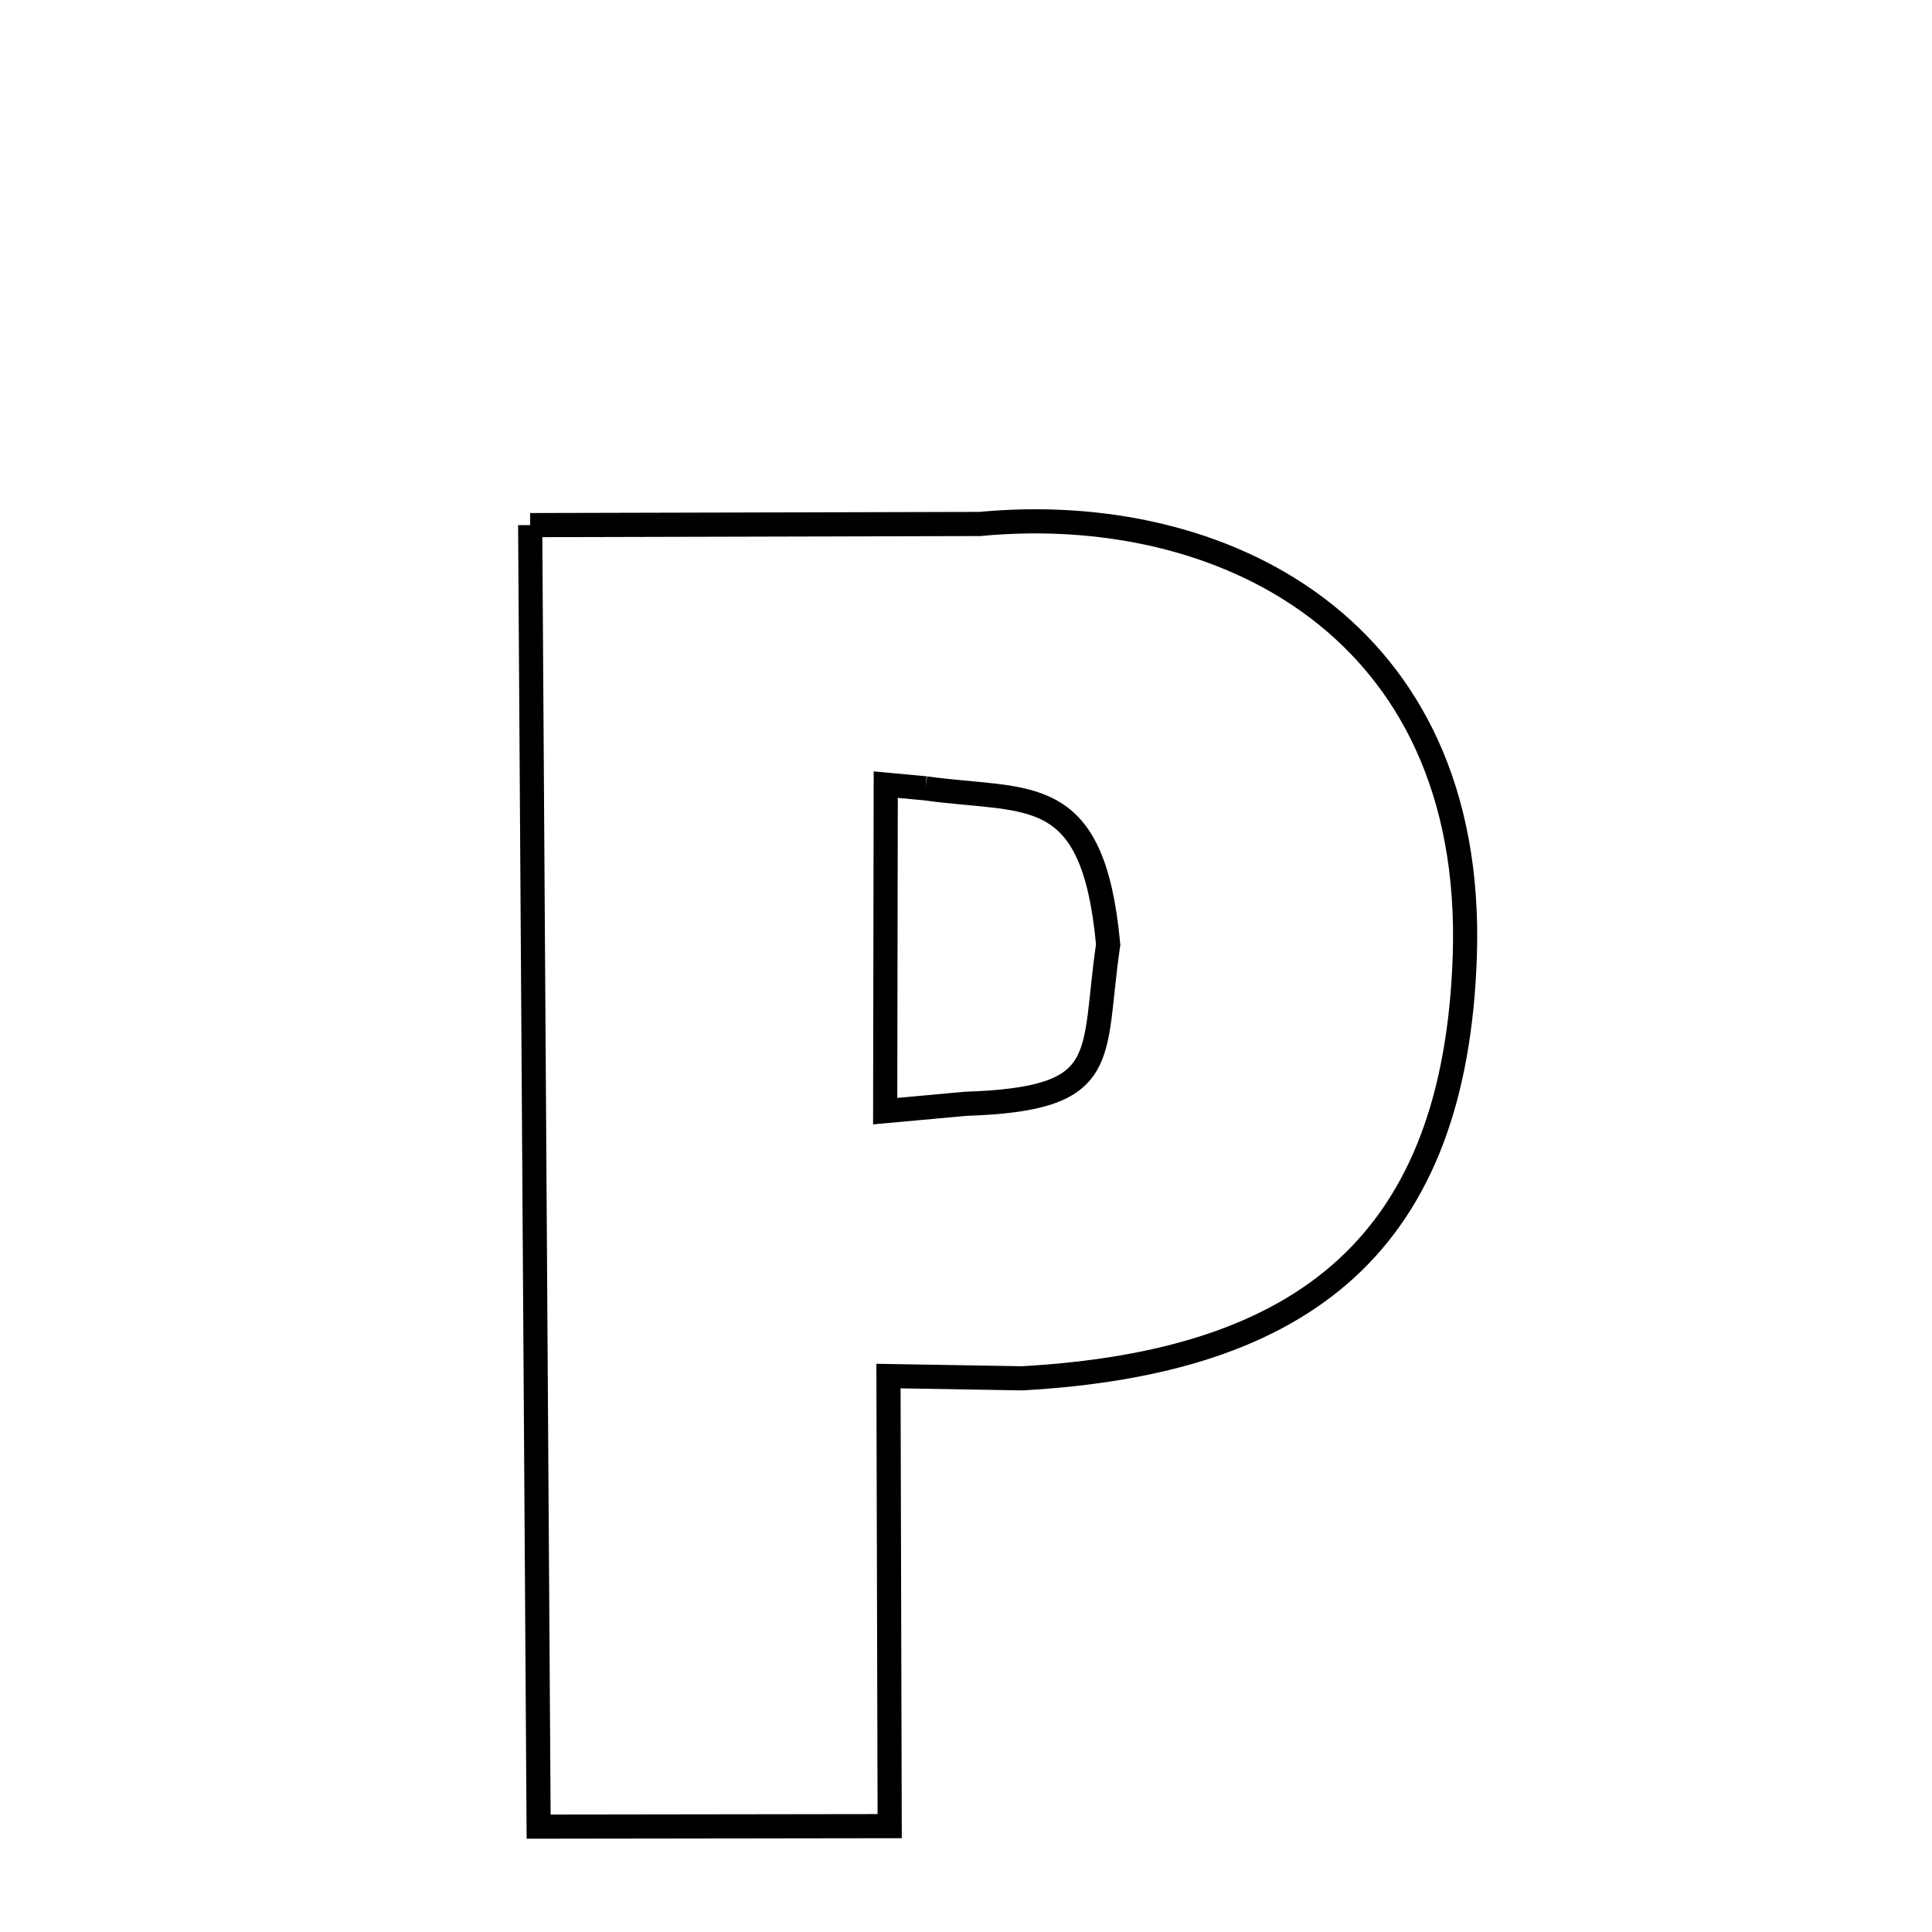
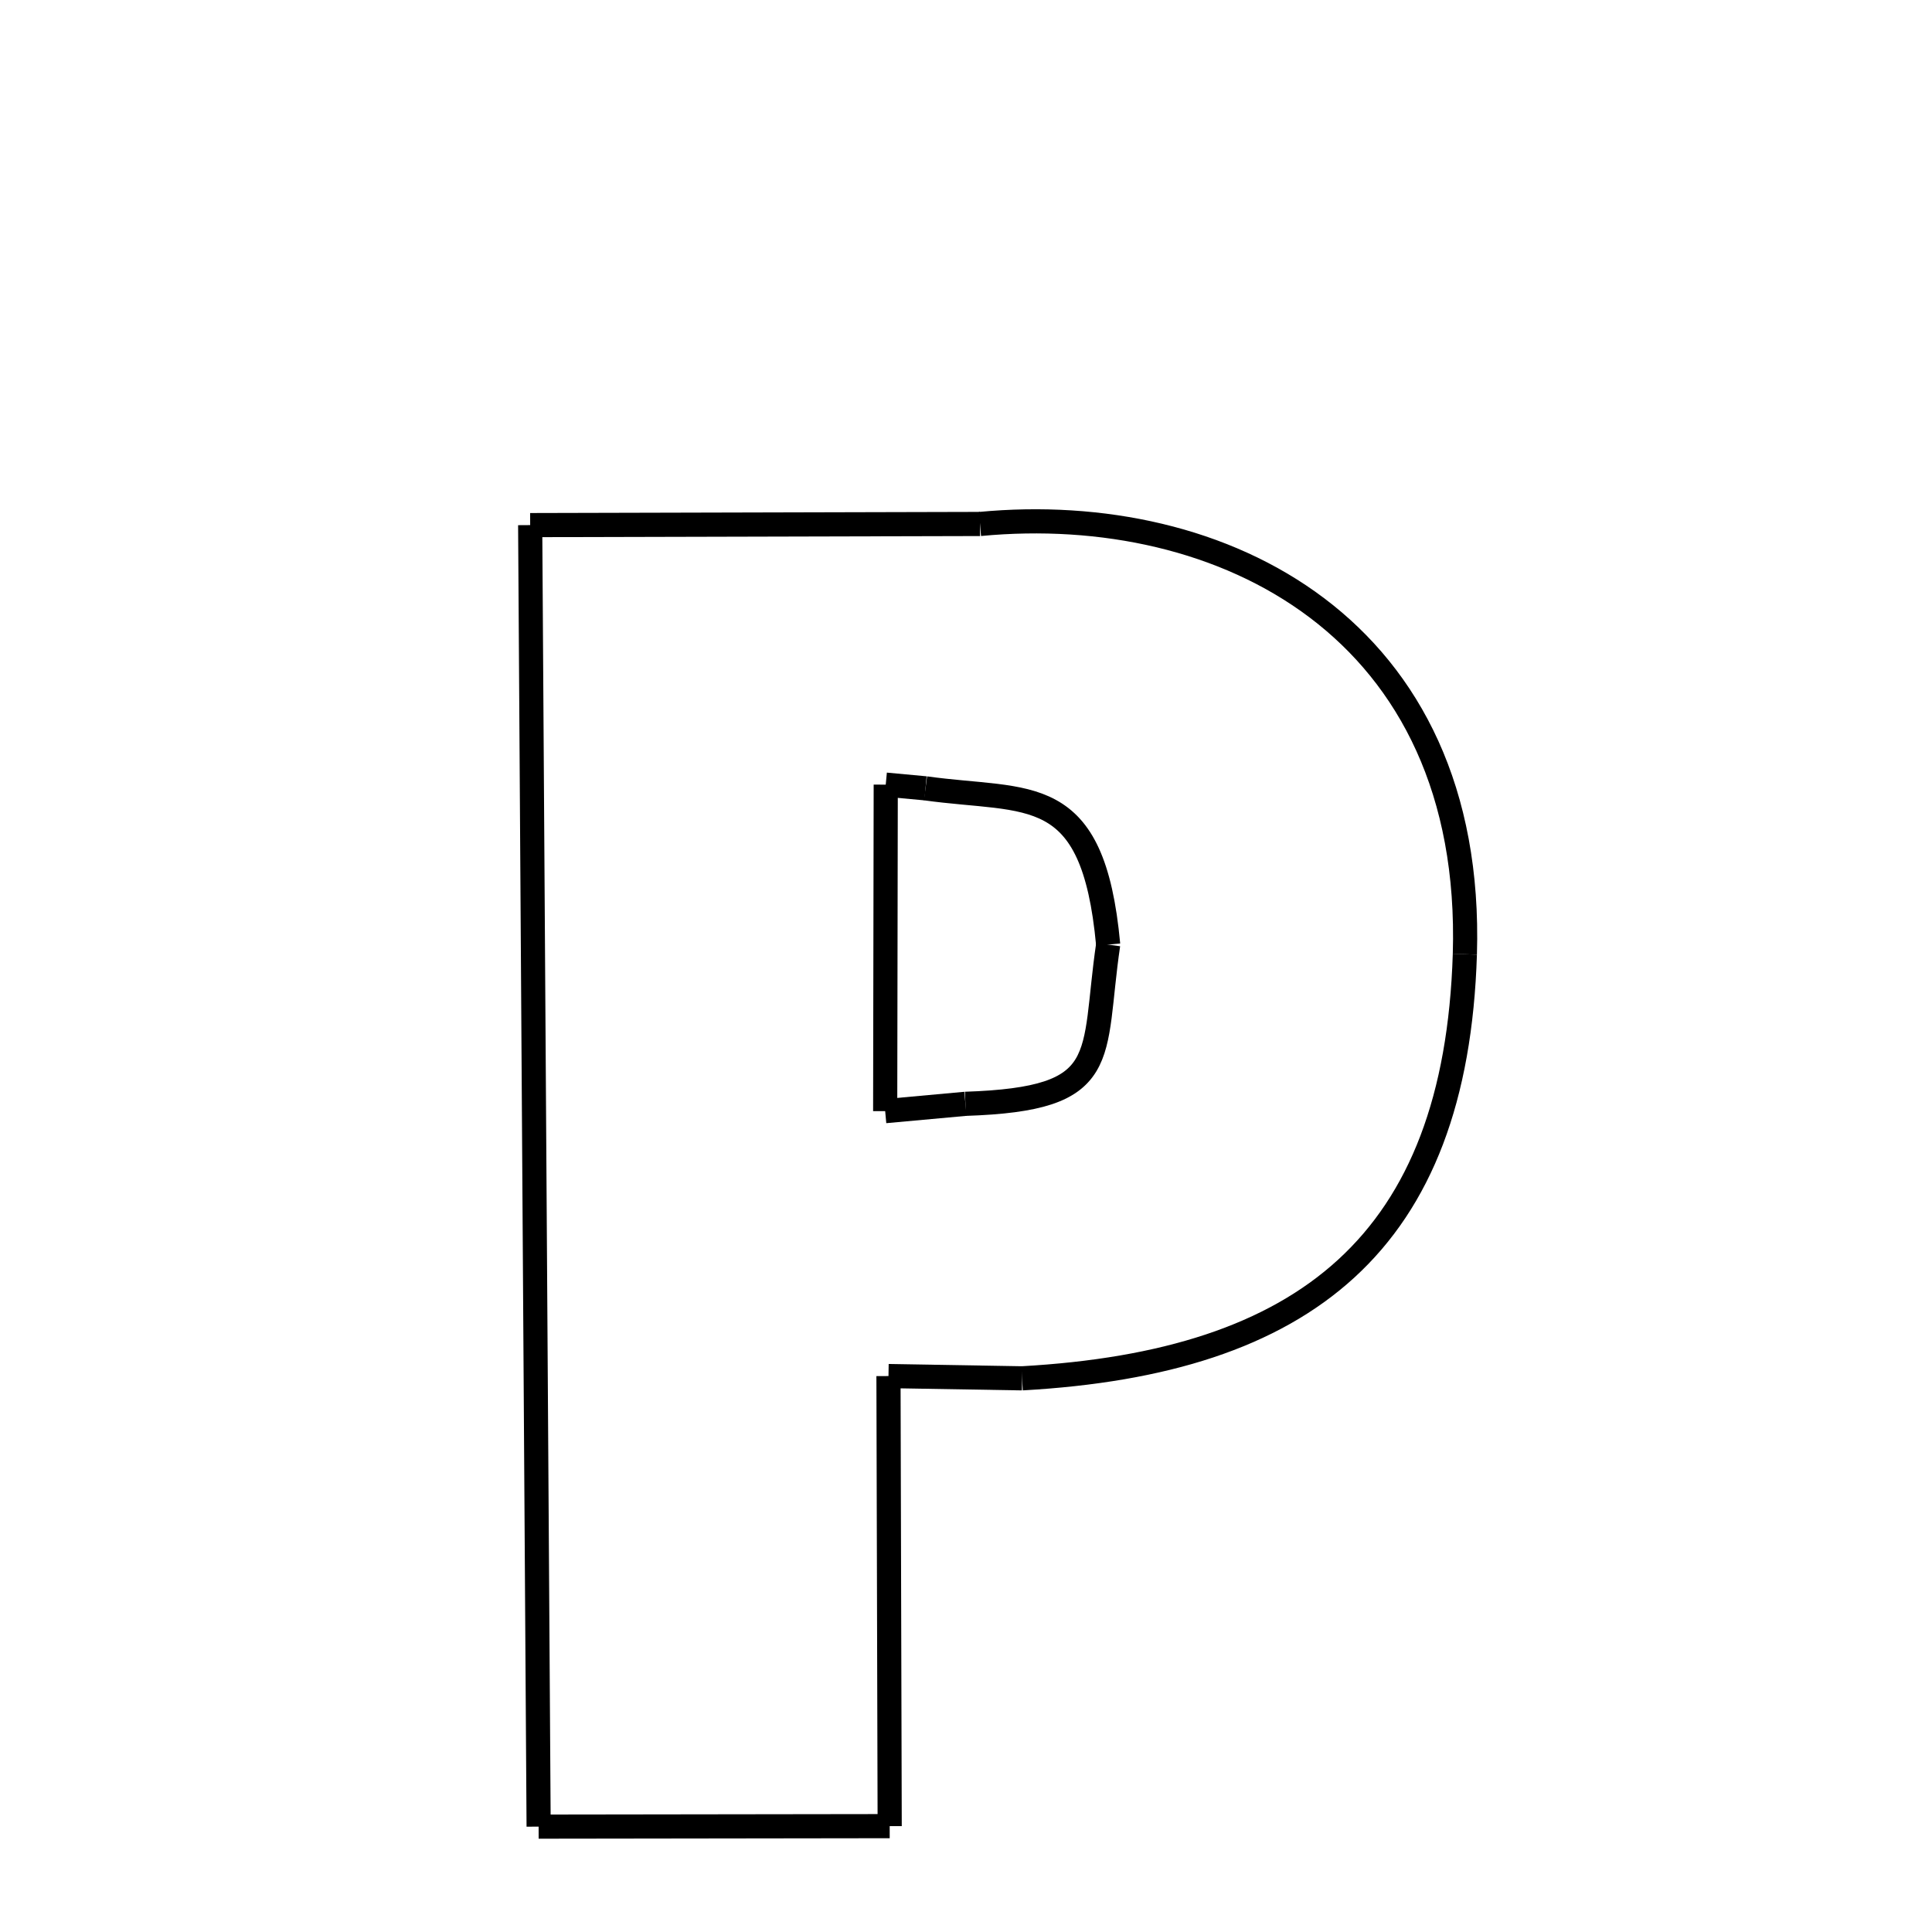
<svg xmlns="http://www.w3.org/2000/svg" width="50px" height="50px" viewBox="0 0 24 24">
  <style type="text/css">
- .path {
- 		stroke-dasharray: 100;
- 		animation: dash 30s linear infinite;
+ .pen {
+ 	stroke-dashoffset: 0;
+ 	animation-duration: 5s;
+ 	animation-iteration-count: 1000;
+ 	animation-timing-function: ease;
}
- @keyframes dash {
- 	to {
- 		stroke-dashoffset: 1000;
+ .path00 {
+ 		stroke-dasharray: 11;
+ 		animation-name: dash00 
+ }
+ @keyframes dash00 {
+ 	0% {
+ 		stroke-dashoffset: 11;
+ 	}
+ 	8% {
+ 		stroke-dashoffset: 0;
+ 	}
+ }
+ .path01 {
+ 		stroke-dasharray: 18;
+ 		animation-name: dash01 
+ }
+ @keyframes dash01 {
+ 	0%, 8% {
+ 		stroke-dashoffset: 18;
+ 	}
+ 	23% {
+ 		stroke-dashoffset: 0;
+ 	}
+ }
+ .path02 {
+ 		stroke-dasharray: 17;
+ 		animation-name: dash02 
+ }
+ @keyframes dash02 {
+ 	0%, 23% {
+ 		stroke-dashoffset: 17;
+ 	}
+ 	37% {
+ 		stroke-dashoffset: 0;
+ 	}
+ }
+ .path03 {
+ 		stroke-dasharray: 3;
+ 		animation-name: dash03 
+ }
+ @keyframes dash03 {
+ 	0%, 37% {
+ 		stroke-dashoffset: 3;
+ 	}
+ 	39% {
+ 		stroke-dashoffset: 0;
+ 	}
+ }
+ .path04 {
+ 		stroke-dasharray: 11;
+ 		animation-name: dash04 
+ }
+ @keyframes dash04 {
+ 	0%, 39% {
+ 		stroke-dashoffset: 11;
+ 	}
+ 	48% {
+ 		stroke-dashoffset: 0;
+ 	}
+ }
+ .path05 {
+ 		stroke-dasharray: 8;
+ 		animation-name: dash05 
+ }
+ @keyframes dash05 {
+ 	0%, 48% {
+ 		stroke-dashoffset: 8;
+ 	}
+ 	55% {
+ 		stroke-dashoffset: 0;
+ 	}
+ }
+ .path06 {
+ 		stroke-dasharray: 32;
+ 		animation-name: dash06 
+ }
+ @keyframes dash06 {
+ 	0%, 55% {
+ 		stroke-dashoffset: 32;
+ 	}
+ 	80% {
+ 		stroke-dashoffset: 0;
+ 	}
+ }
+ .path07 {
+ 		stroke-dasharray: 0;
+ 		animation-name: dash07 
+ }
+ @keyframes dash07 {
+ 	0%, 80% {
+ 		stroke-dashoffset: 0;
+ 	}
+ 	81% {
+ 		stroke-dashoffset: 0;
+ 	}
+ }
+ .path08 {
+ 		stroke-dasharray: 8;
+ 		animation-name: dash08 
+ }
+ @keyframes dash08 {
+ 	0%, 81% {
+ 		stroke-dashoffset: 8;
+ 	}
+ 	87% {
+ 		stroke-dashoffset: 0;
+ 	}
+ }
+ .path09 {
+ 		stroke-dasharray: 2;
+ 		animation-name: dash09 
+ }
+ @keyframes dash09 {
+ 	0%, 87% {
+ 		stroke-dashoffset: 2;
+ 	}
+ 	89% {
+ 		stroke-dashoffset: 0;
+ 	}
+ }
+ .path10 {
+ 		stroke-dasharray: 6;
+ 		animation-name: dash10 
+ }
+ @keyframes dash10 {
+ 	0%, 89% {
+ 		stroke-dashoffset: 6;
+ 	}
+ 	94% {
+ 		stroke-dashoffset: 0;
+ 	}
+ }
+ .path11 {
+ 		stroke-dasharray: 6;
+ 		animation-name: dash11 
+ }
+ @keyframes dash11 {
+ 	0%, 94% {
+ 		stroke-dashoffset: 6;
+ 	}
+ 	100% {
+ 		stroke-dashoffset: 0;
	}
}
</style>
-   <path class="path" d="M 6.586 6.523 L 12.174 6.509 C 15.183 6.223 18.32 7.794 18.197 11.854 C 18.085 15.438 16.216 16.925 12.697 17.122 L 11.037 17.094 L 11.052 22.685 L 6.691 22.691 L 6.586 6.523 M 11.497 9.793 L 11.003 9.747 L 10.996 13.803 L 11.993 13.712 C 13.832 13.651 13.558 13.149 13.766 11.734 C 13.578 9.698 12.783 9.972 11.497 9.793 " fill="none" stroke="black" stroke-width="0.3">
- </path>
+   <path class="pen path00" d="M 6.586 6.523 L 12.174 6.509 " fill="none" stroke="black" stroke-width="0.3" />
+   <path class="pen path01" d="M 12.174 6.509 C 15.183 6.223 18.32 7.794 18.197 11.854 " fill="none" stroke="black" stroke-width="0.3" />
+   <path class="pen path02" d="M 18.197 11.854 C 18.085 15.438 16.216 16.925 12.697 17.122 " fill="none" stroke="black" stroke-width="0.3" />
+   <path class="pen path03" d="M 12.697 17.122 L 11.037 17.094 " fill="none" stroke="black" stroke-width="0.3" />
+   <path class="pen path04" d="M 11.037 17.094 L 11.052 22.685 " fill="none" stroke="black" stroke-width="0.3" />
+   <path class="pen path05" d="M 11.052 22.685 L 6.691 22.691 " fill="none" stroke="black" stroke-width="0.3" />
+   <path class="pen path06" d="M 6.691 22.691 L 6.586 6.523 " fill="none" stroke="black" stroke-width="0.3" />
+   <path class="pen path07" d="M 11.497 9.793 L 11.003 9.747 " fill="none" stroke="black" stroke-width="0.3" />
+   <path class="pen path08" d="M 11.003 9.747 L 10.996 13.803 " fill="none" stroke="black" stroke-width="0.3" />
+   <path class="pen path09" d="M 10.996 13.803 L 11.993 13.712 " fill="none" stroke="black" stroke-width="0.3" />
+   <path class="pen path10" d="M 11.993 13.712 C 13.832 13.651 13.558 13.149 13.766 11.734 " fill="none" stroke="black" stroke-width="0.3" />
+   <path class="pen path11" d="M 13.766 11.734 C 13.578 9.698 12.783 9.972 11.497 9.793 " fill="none" stroke="black" stroke-width="0.3" />
</svg>
